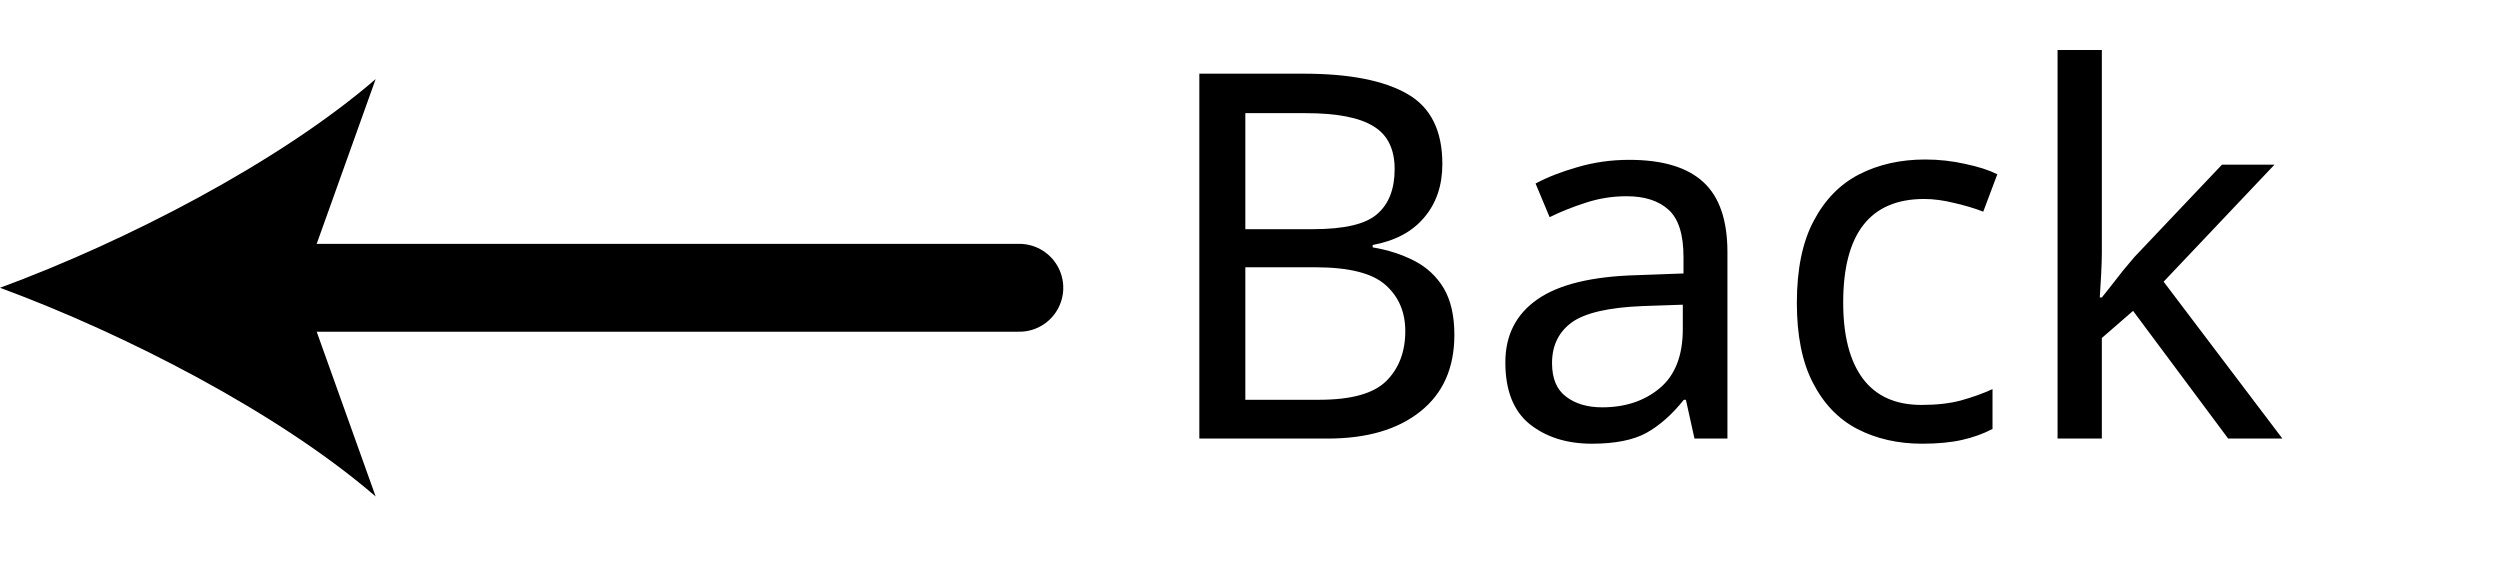
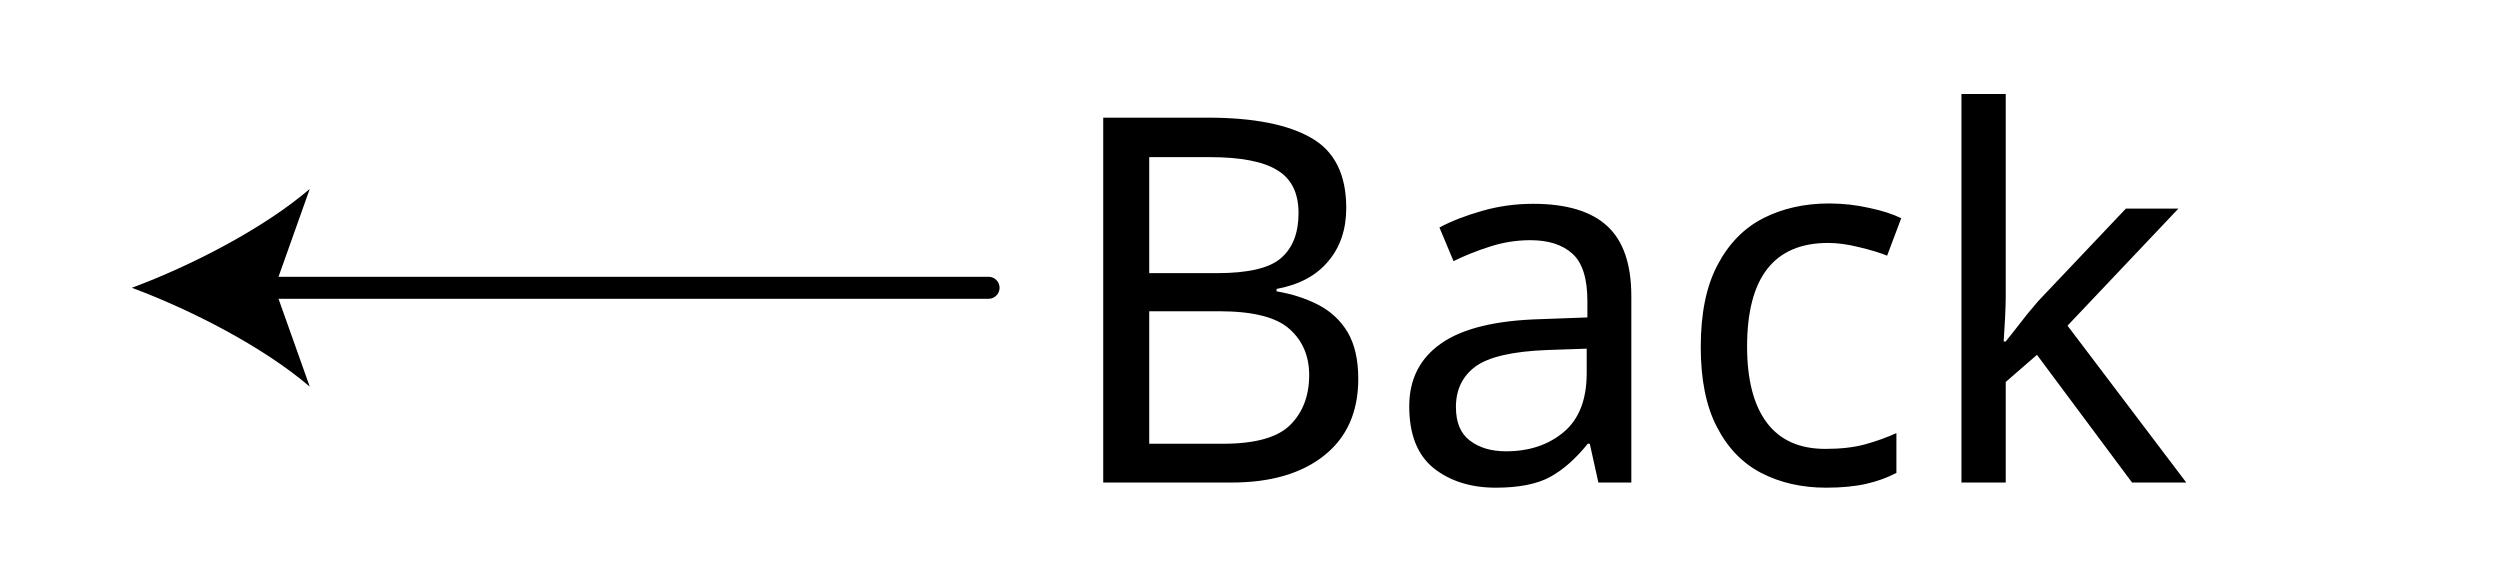
- <svg xmlns="http://www.w3.org/2000/svg" version="1.1" x="0px" y="0px" width="113.8px" height="26.2px" viewBox="0 0 113.8 26.2" style="enable-background:new 0 0 113.8 26.2;" xml:space="preserve">
+ <svg xmlns="http://www.w3.org/2000/svg" version="1.1" id="Layer_1" x="0px" y="0px" viewBox="0 0 113.8 26.2" style="enable-background:new 0 0 113.8 26.2;" xml:space="preserve">
  <style type="text/css">
- 	.st0{fill:none;stroke:#000000;stroke-width:4;stroke-linecap:round;stroke-linejoin:round;}
- 	.st1{font-family:'Lato-Regular';}
+ 	.st0{fill:none;stroke:#000000;stroke-linecap:round;stroke-linejoin:round;}
+ 	.st1{font-family:'Lato-Light';}
	.st2{font-size:23.261px;}
</style>
-   <defs>
- </defs>
  <g>
-     <g>
-       <g>
-         <line class="st0" x1="46.4" y1="13.1" x2="12.1" y2="13.1" />
-         <g>
-           <path d="M0,13.1C5.7,11,12.7,7.4,17.1,3.6l-3.4,9.5l3.4,9.5C12.7,18.8,5.7,15.2,0,13.1z" />
-         </g>
-       </g>
-     </g>
-     <text transform="matrix(1 0 0 1 52.3437 19.9634)" class="st1 st2">Back</text>
+     <line class="st0" x1="45" y1="13.1" x2="10.7" y2="13.1" />
+     <path d="M6,13.1c2.7-1,6-2.7,8.1-4.5l-1.6,4.5l1.6,4.5C12,15.8,8.7,14.1,6,13.1z" />
+     <text transform="matrix(1 0 0 1 47.9689 21.965)" class="st1 st2">Back</text>
  </g>
</svg>
